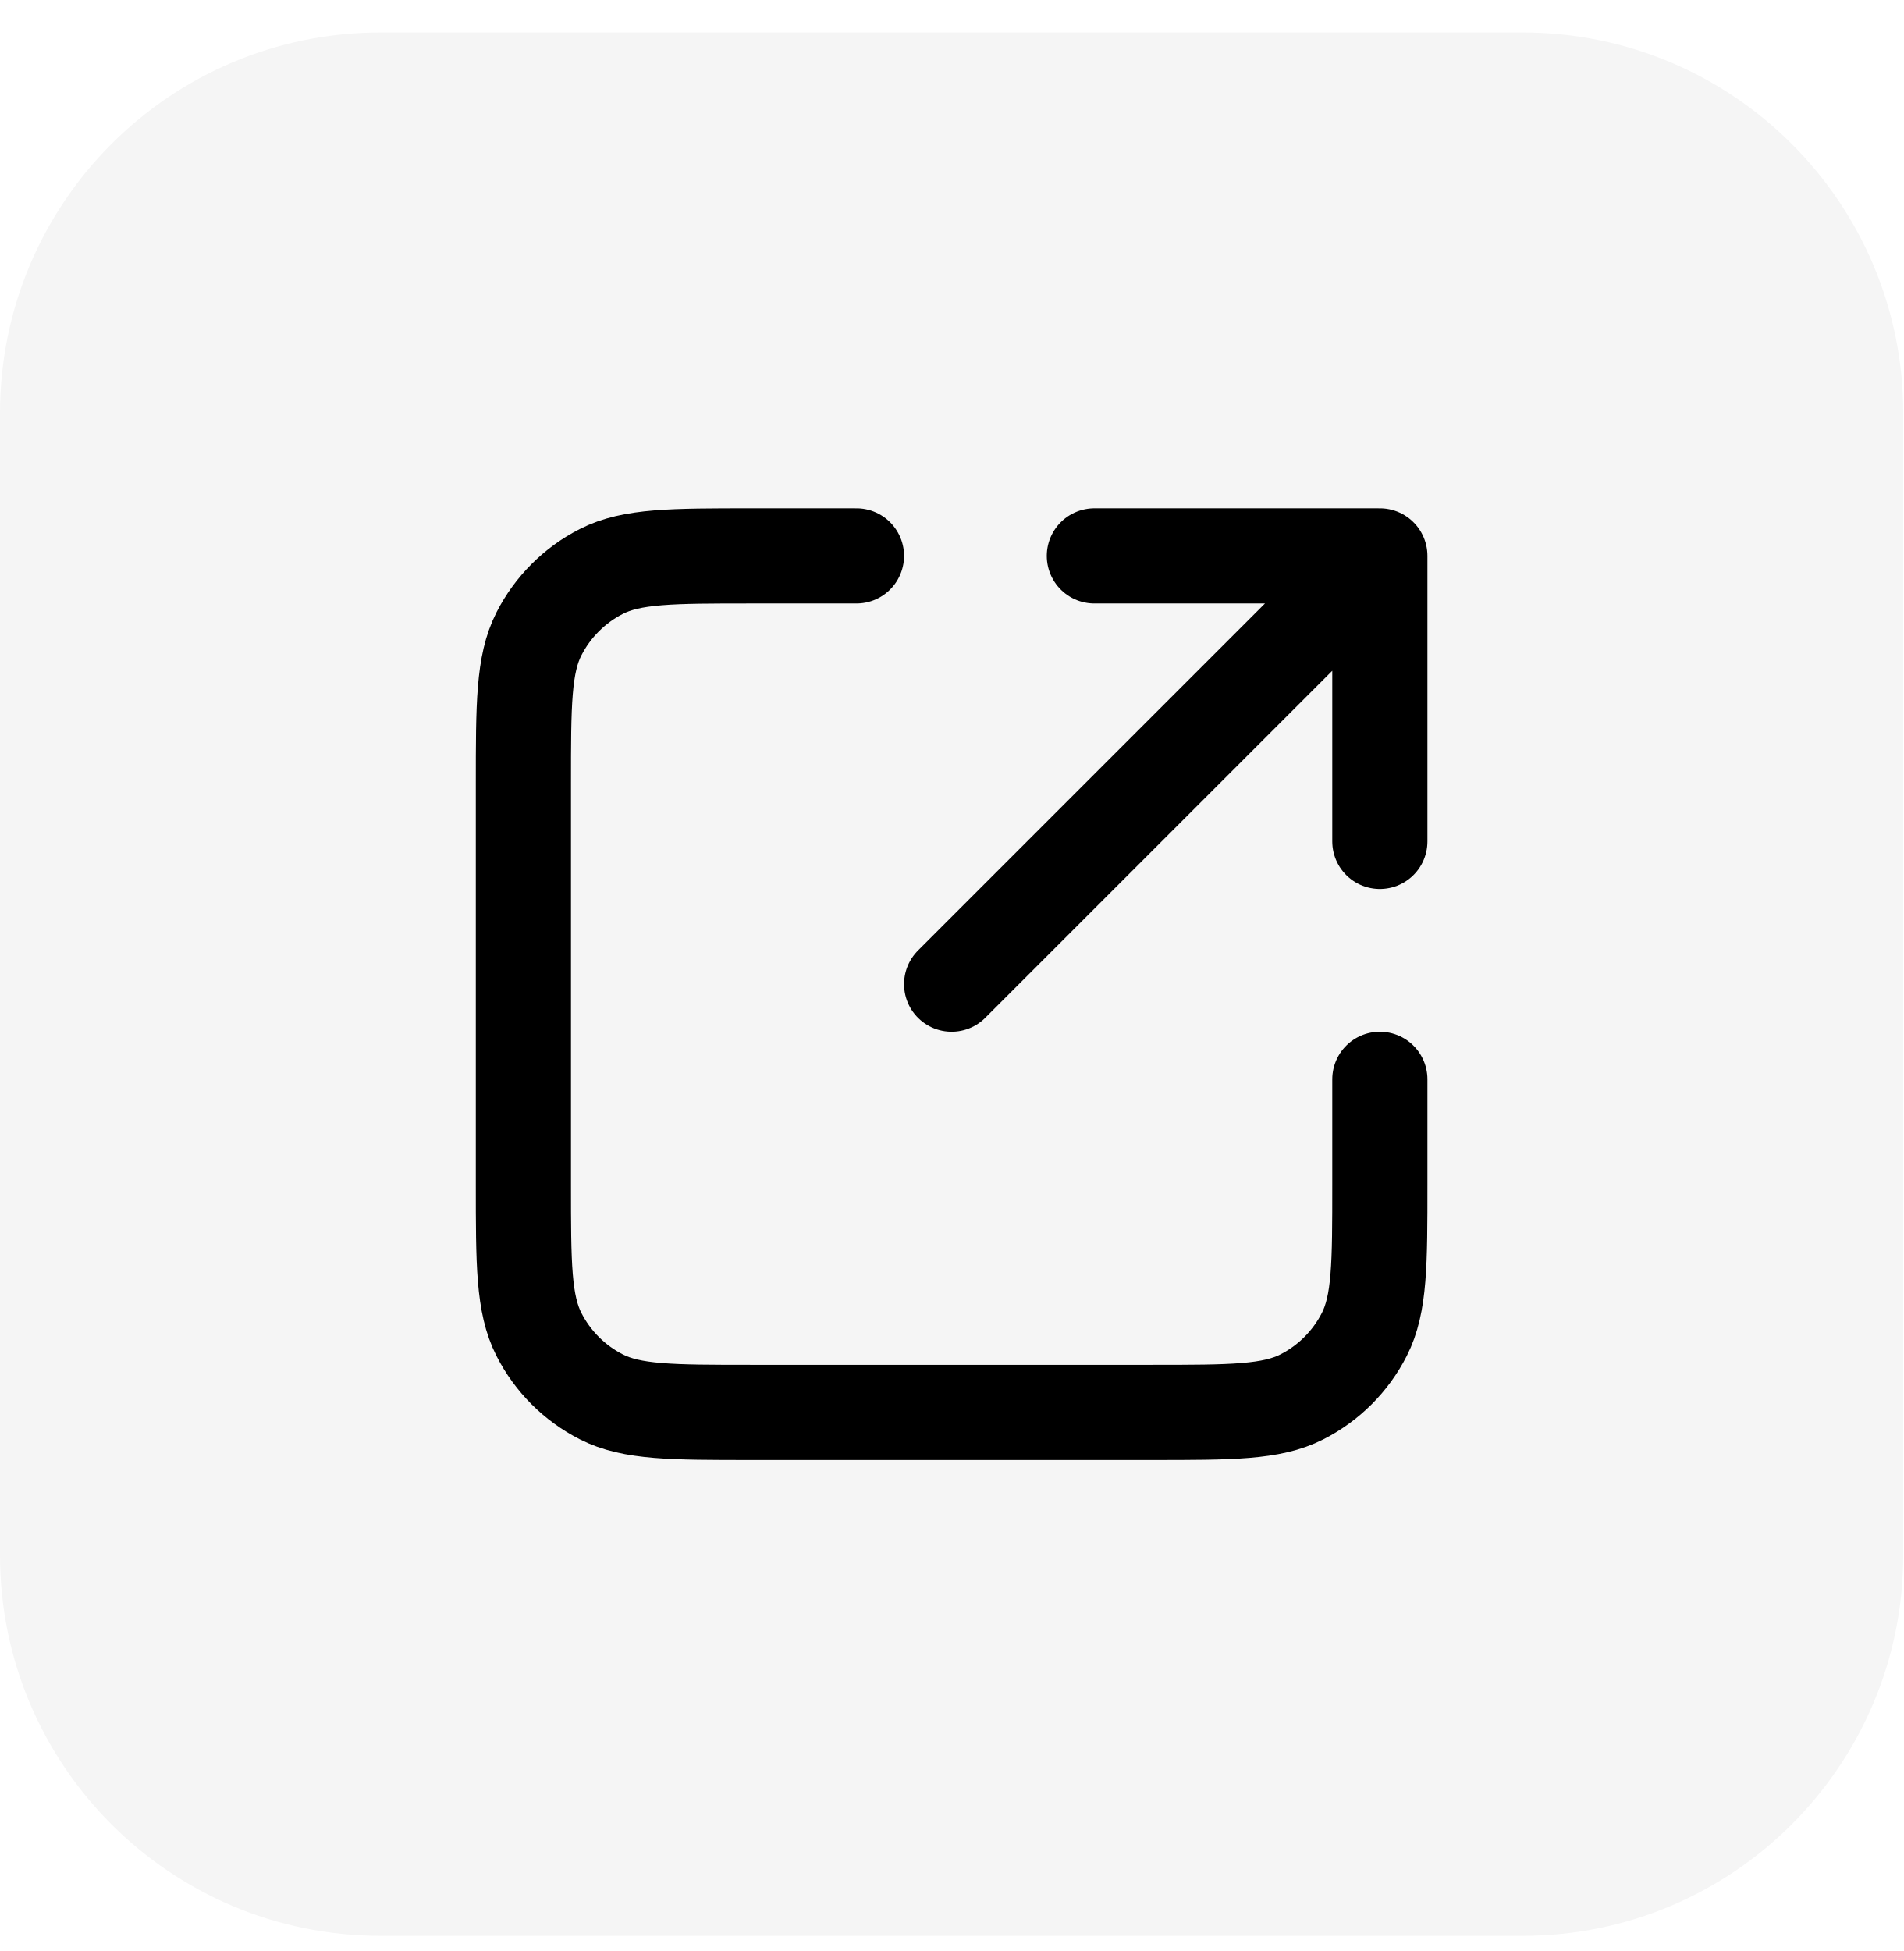
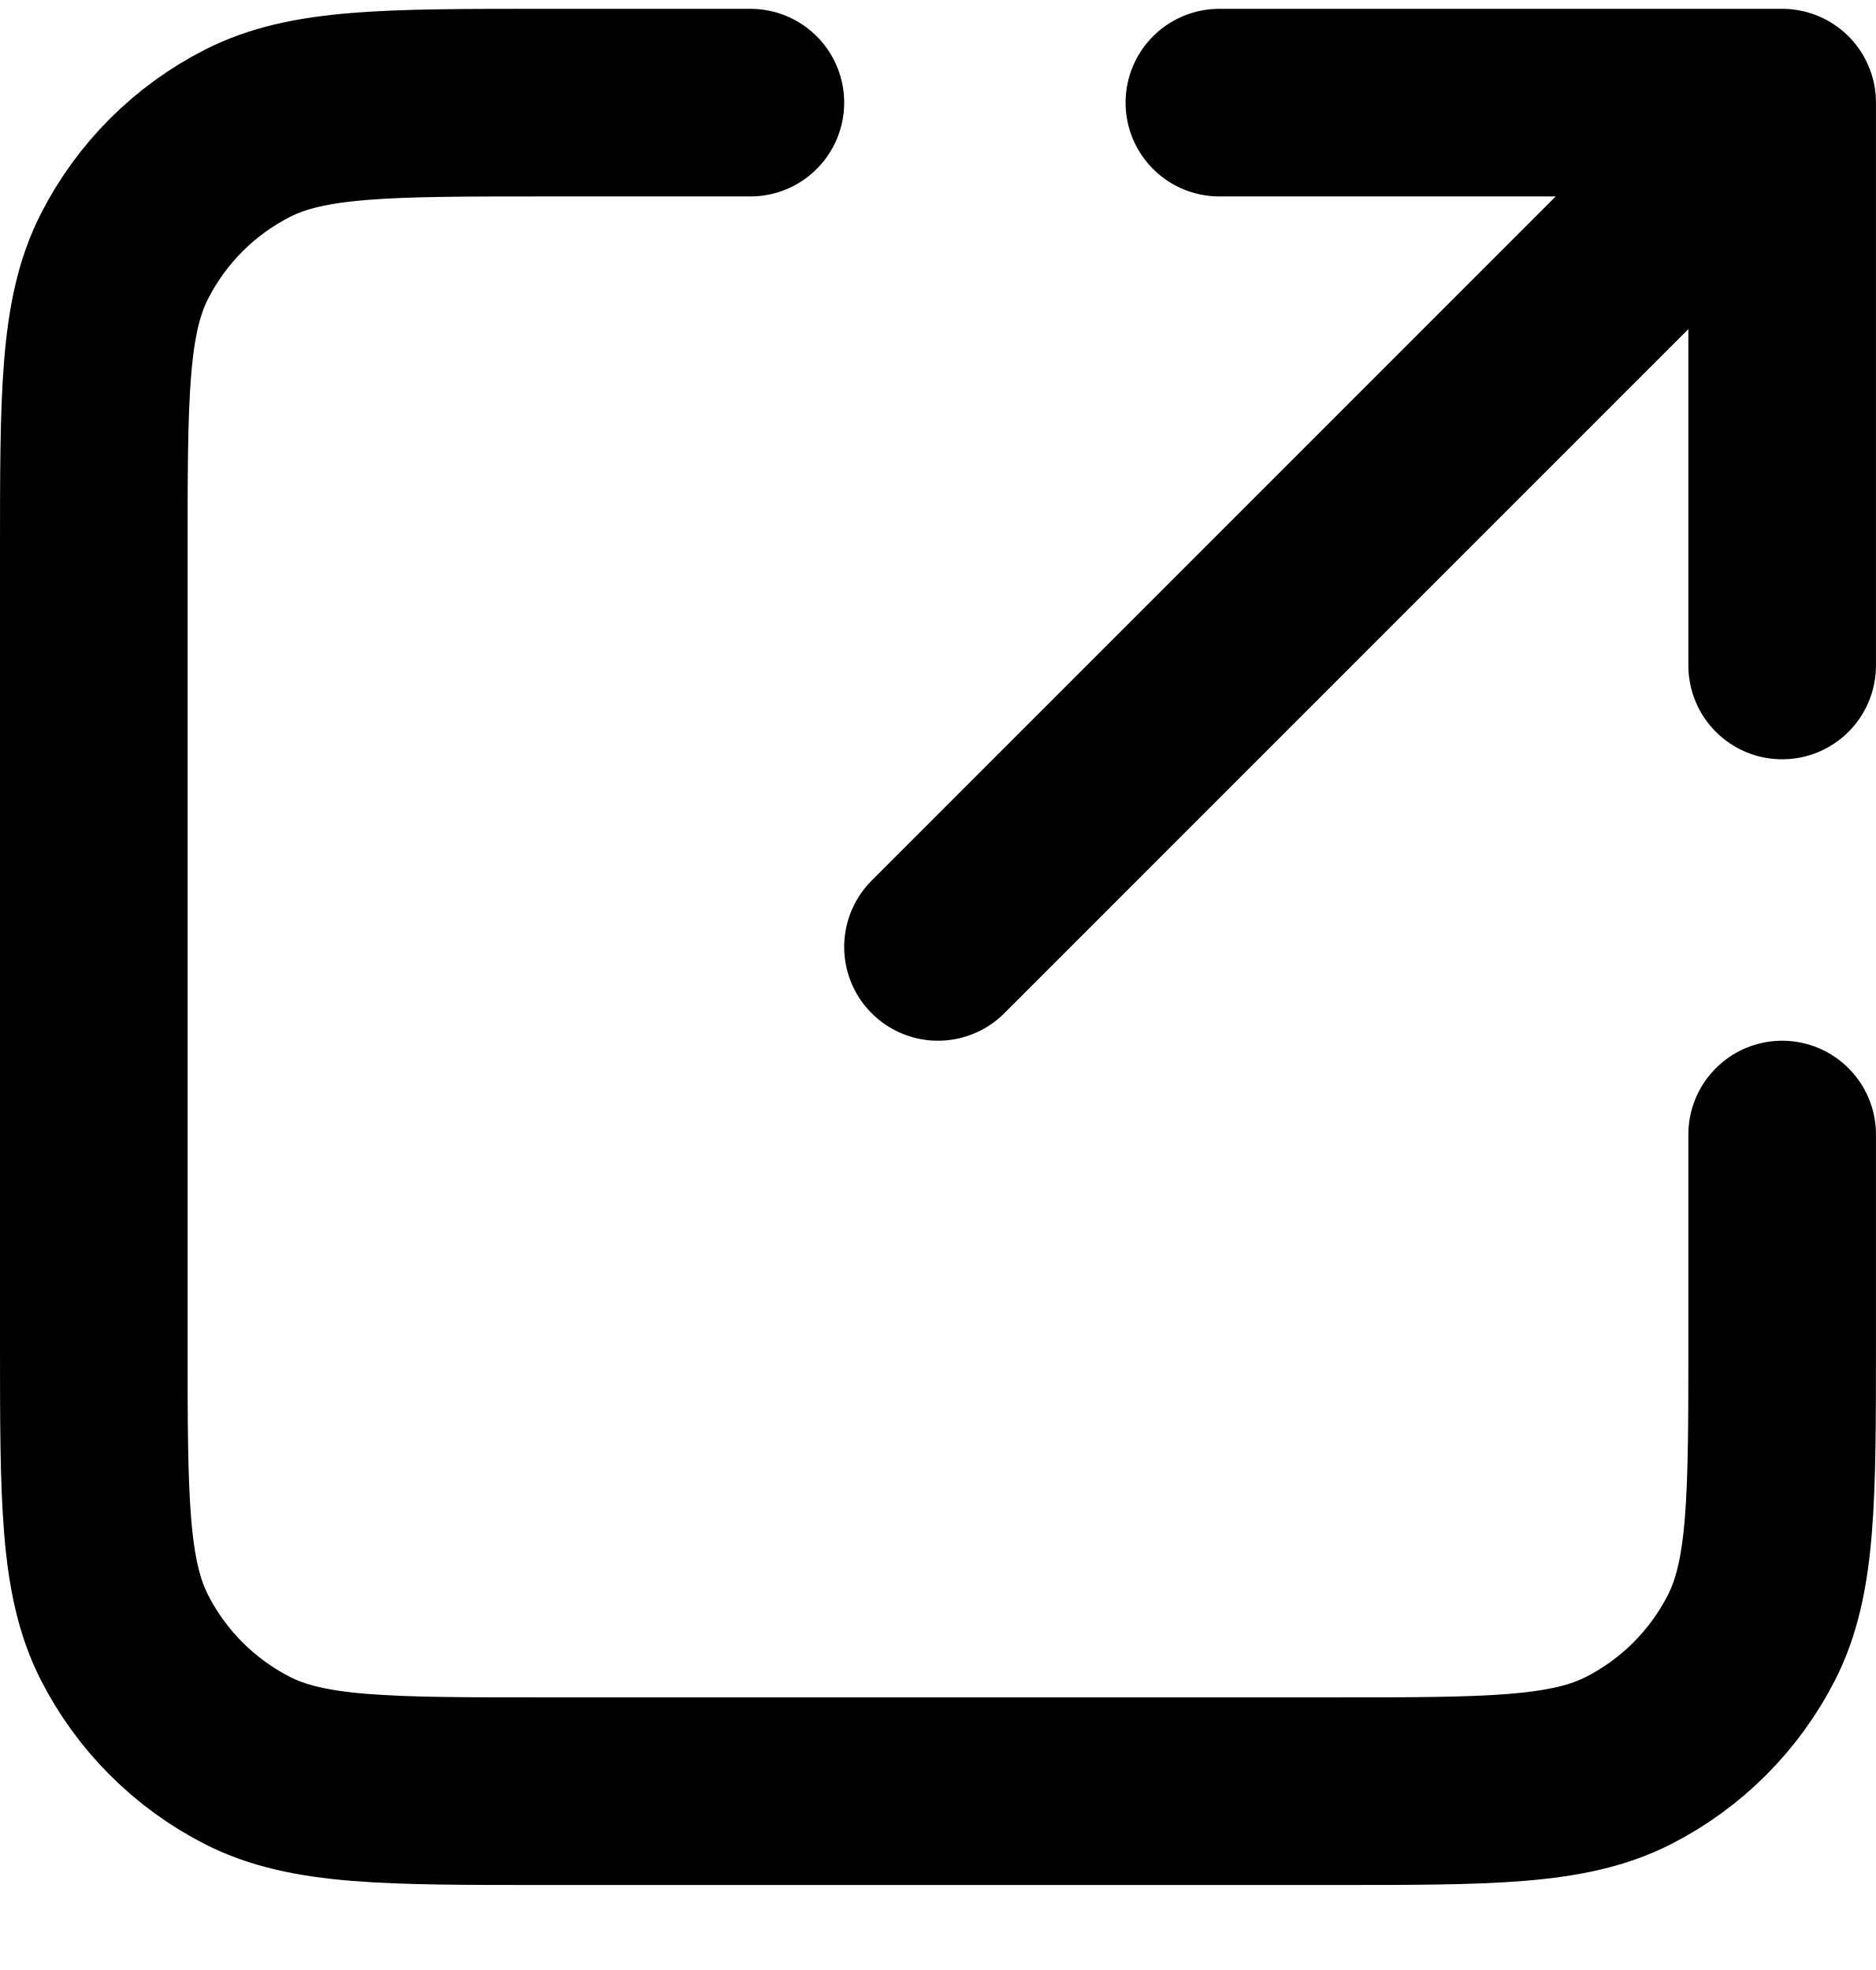
- <svg xmlns="http://www.w3.org/2000/svg" width="40" height="41" viewBox="0 0 40 41" fill="none">
-   <rect y="0.682" width="40" height="40" rx="8" fill="#F5F5F5" />
-   <path d="M29 17.682L29 11.682M29 11.682H23M29 11.682L20 20.682M18 11.682H15.8C14.12 11.682 13.28 11.682 12.638 12.009C12.073 12.297 11.615 12.756 11.327 13.32C11 13.962 11 14.802 11 16.482V24.882C11 26.562 11 27.402 11.327 28.044C11.615 28.609 12.073 29.067 12.638 29.355C13.28 29.682 14.12 29.682 15.8 29.682H24.2C25.88 29.682 26.72 29.682 27.362 29.355C27.927 29.067 28.385 28.609 28.673 28.044C29 27.402 29 26.562 29 24.882V22.682" stroke="black" stroke-width="2" stroke-linecap="round" stroke-linejoin="round" />
+ <svg xmlns="http://www.w3.org/2000/svg" width="20" height="21" viewBox="0 0 20 21" fill="none">
+   <path d="M19 7.094L19 1.094M19 1.094H13M19 1.094L10 10.094M8 1.094H5.8C4.12 1.094 3.28 1.094 2.638 1.421C2.074 1.708 1.615 2.167 1.327 2.732C1 3.374 1 4.214 1 5.894V14.294C1 15.974 1 16.814 1.327 17.456C1.615 18.02 2.074 18.479 2.638 18.767C3.28 19.094 4.12 19.094 5.8 19.094H14.2C15.88 19.094 16.72 19.094 17.362 18.767C17.927 18.479 18.385 18.02 18.673 17.456C19 16.814 19 15.974 19 14.294V12.094" stroke="black" stroke-width="2" stroke-linecap="round" stroke-linejoin="round" />
</svg>
